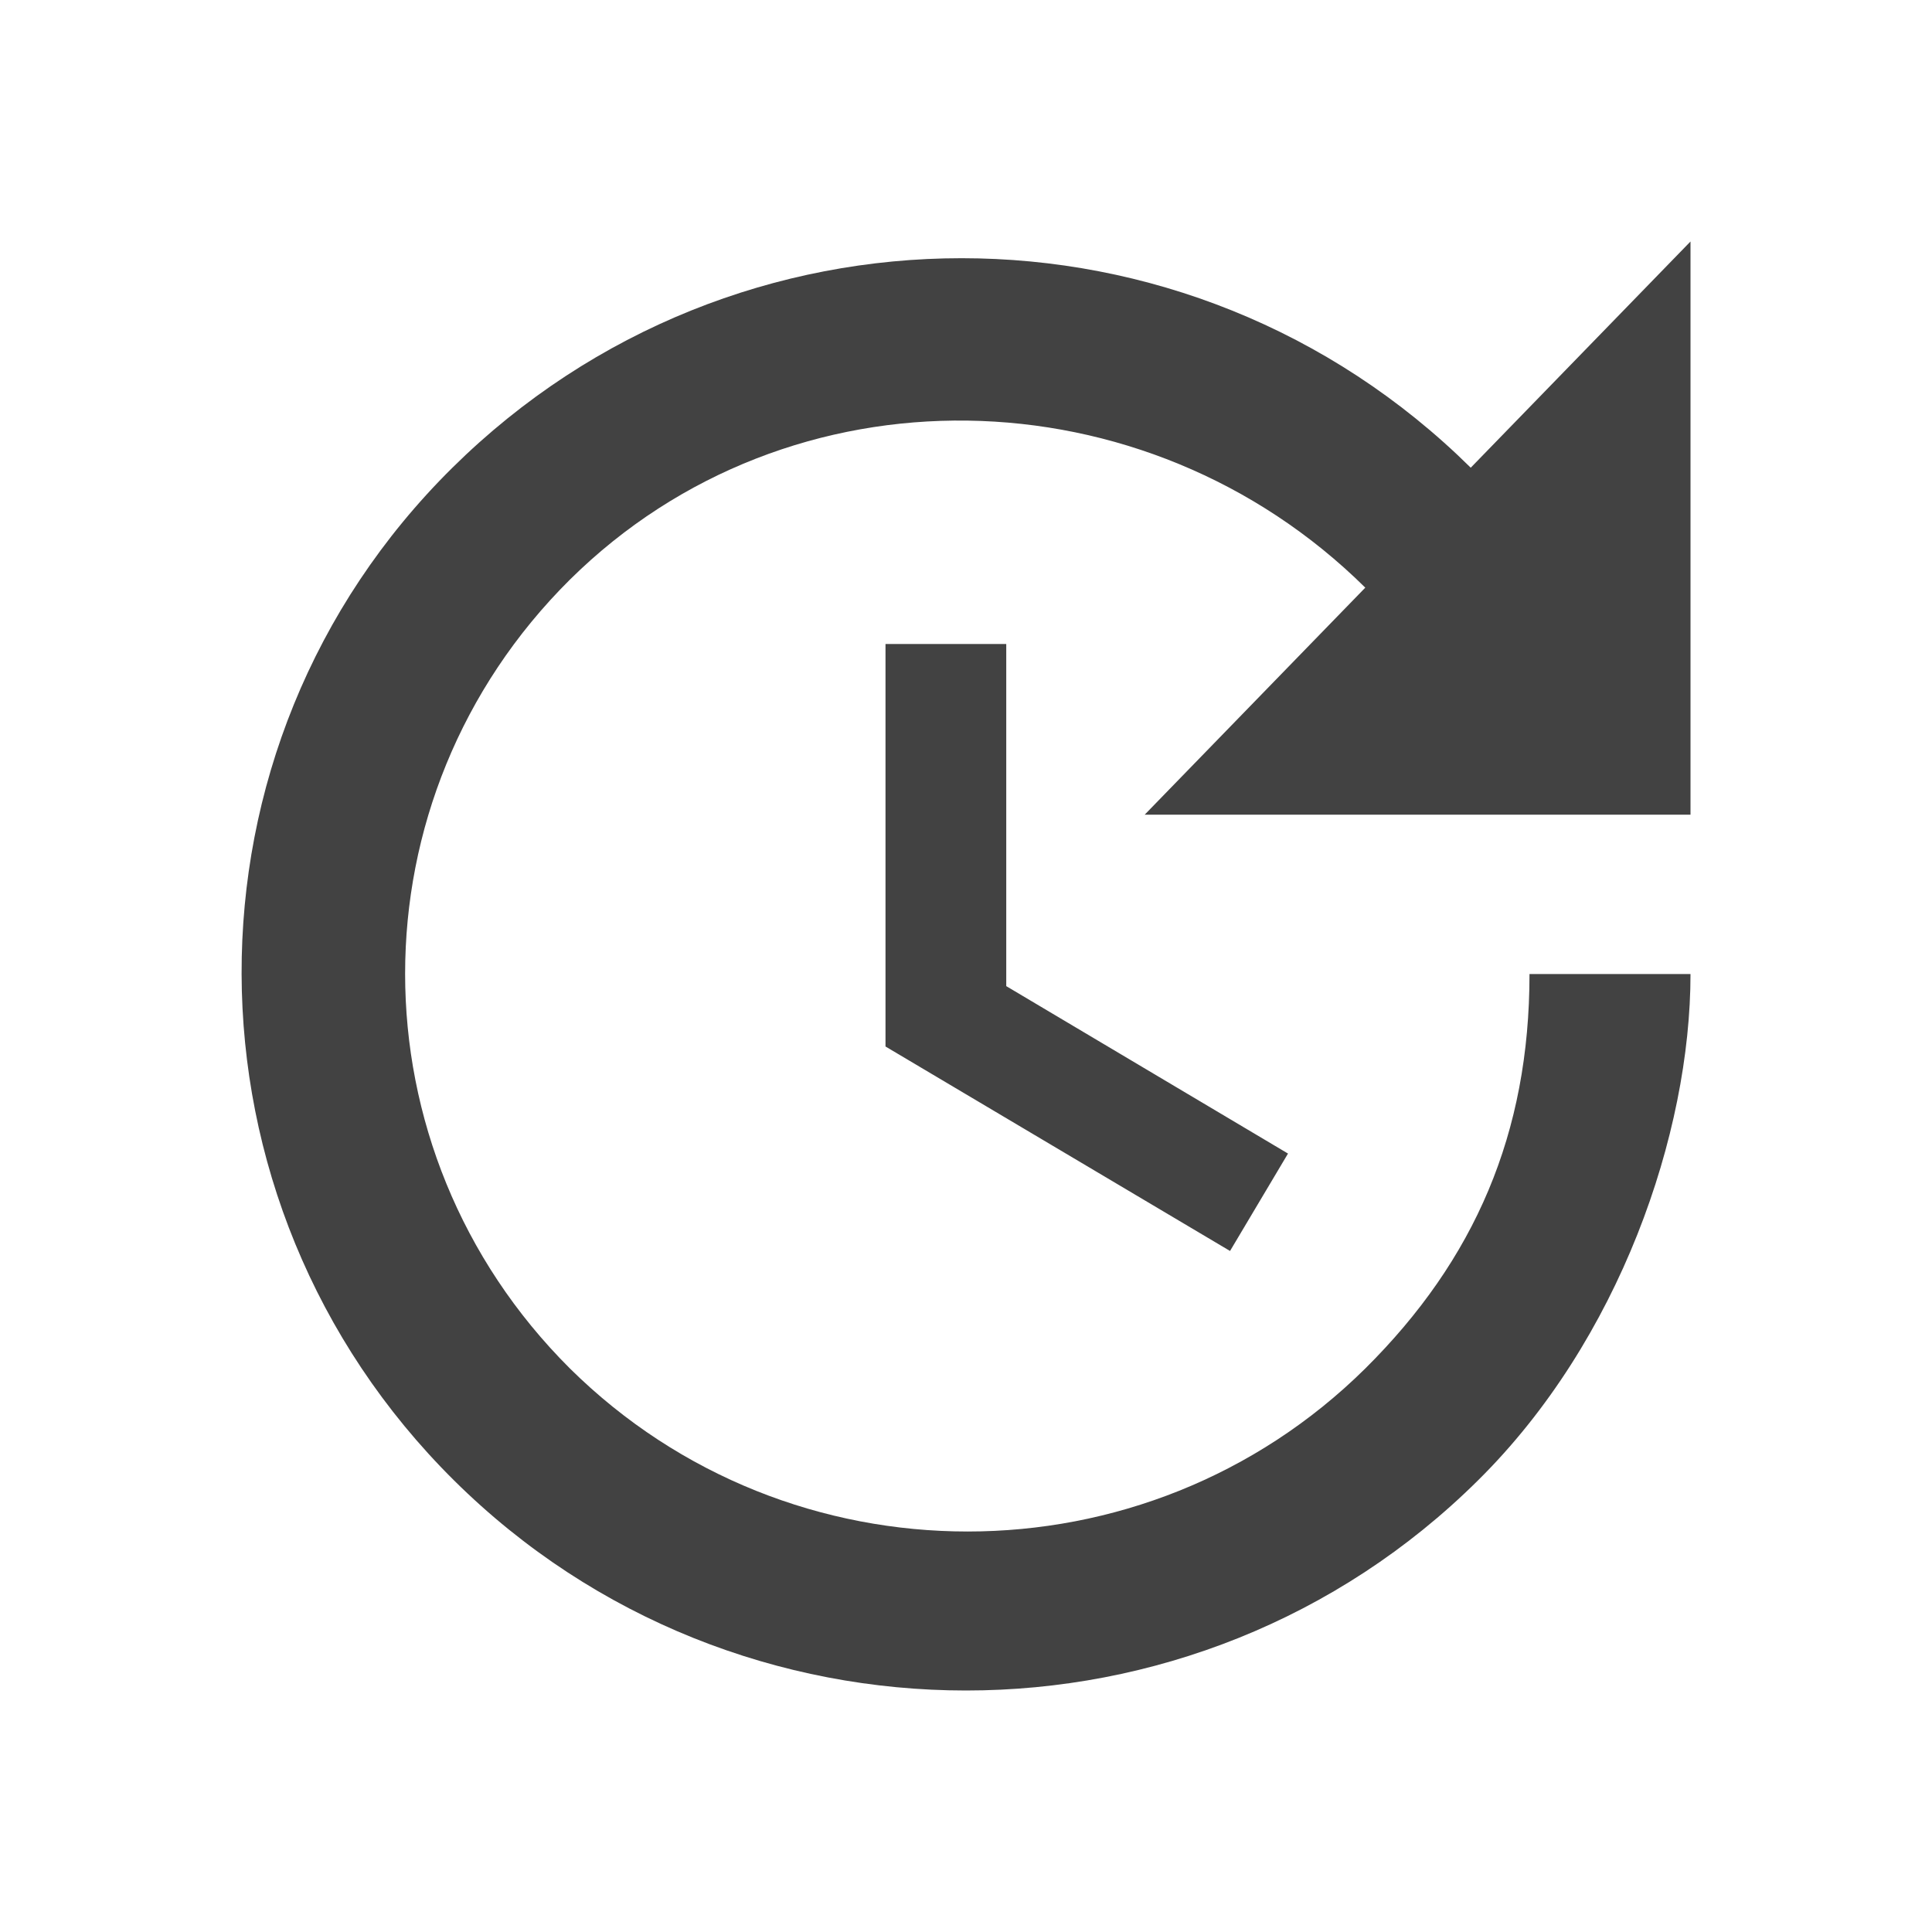
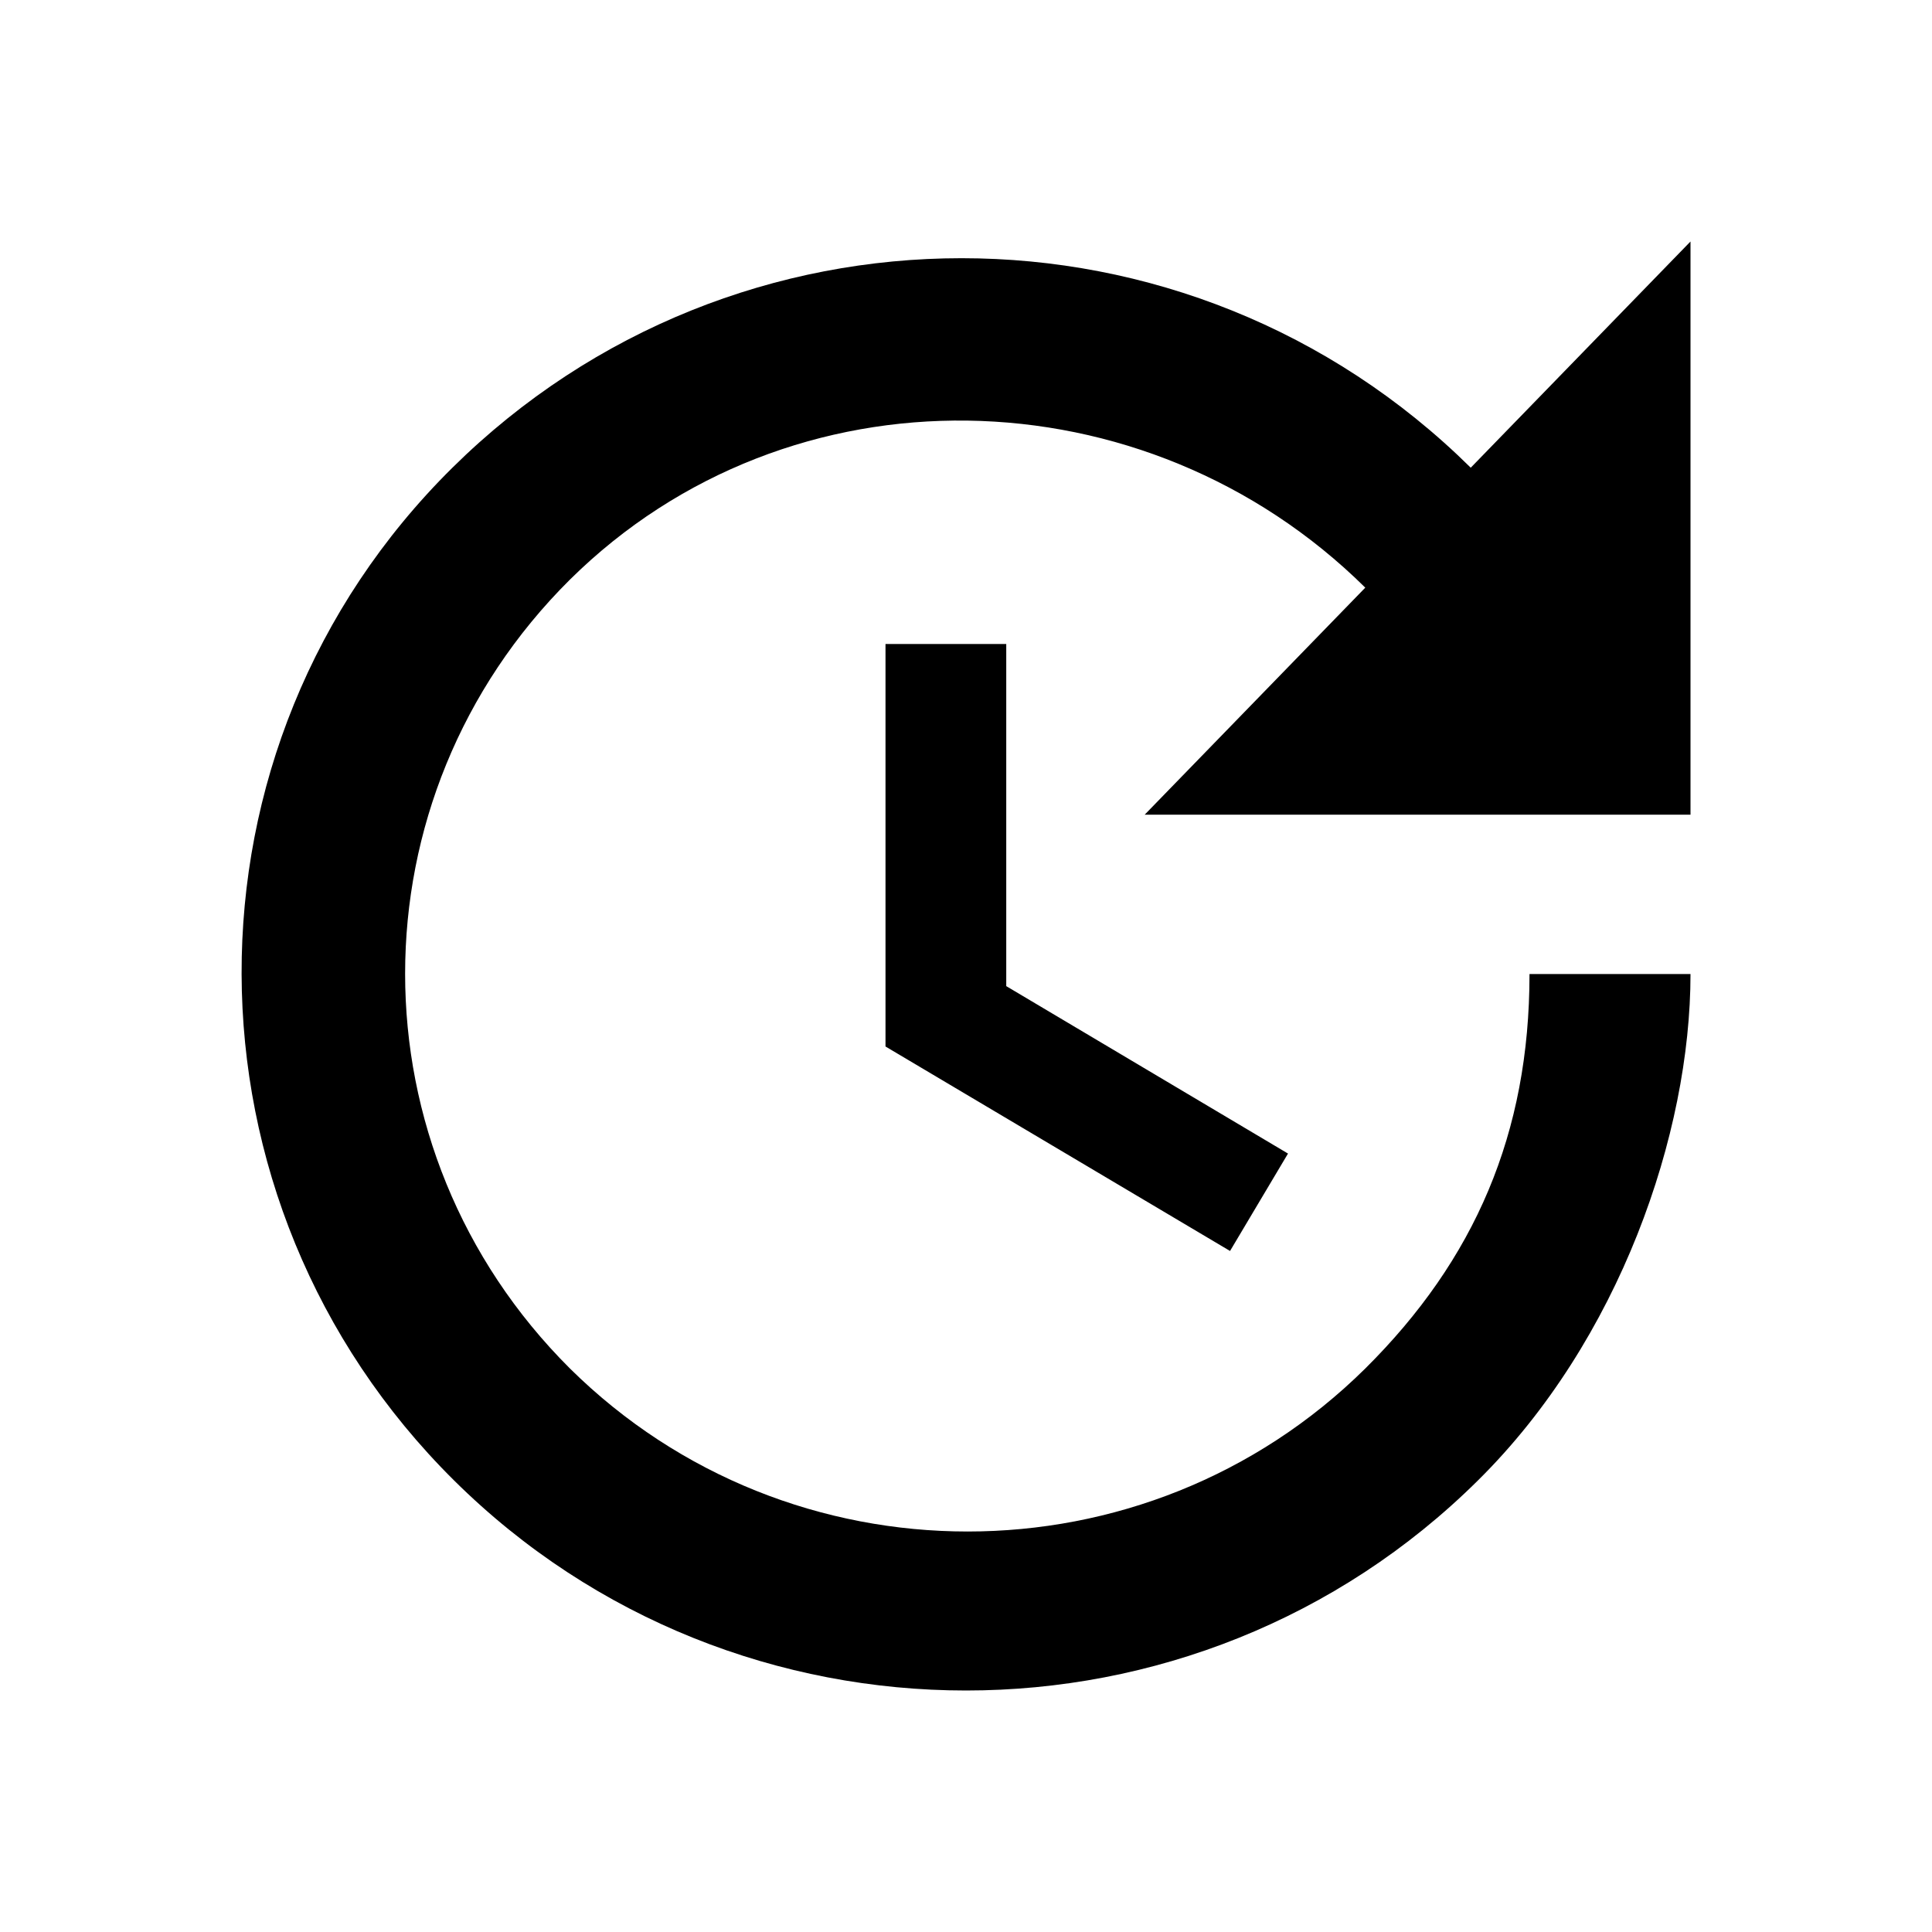
<svg xmlns="http://www.w3.org/2000/svg" version="1.1" width="24" height="24" viewBox="0 0 24 24">
-   <path d="M21,10.12H14.22L16.96,7.3C14.23,4.6 9.81,4.5 7.08,7.2C4.35,9.91 4.35,14.28 7.08,17C9.81,19.7 14.23,19.7 16.96,17C18.32,15.65 19,14.08 19,12.1H21C21,14.08 20.12,16.65 18.36,18.39C14.85,21.87 9.15,21.87 5.64,18.39C2.14,14.92 2.11,9.28 5.62,5.81C9.13,2.34 14.76,2.34 18.27,5.81L21,3V10.12M12.5,8V12.25L16,14.33L15.28,15.54L11,13V8H12.5Z" style="fill:#424242" />
+   <path d="M21,10.12H14.22L16.96,7.3C14.23,4.6 9.81,4.5 7.08,7.2C4.35,9.91 4.35,14.28 7.08,17C9.81,19.7 14.23,19.7 16.96,17C18.32,15.65 19,14.08 19,12.1H21C21,14.08 20.12,16.65 18.36,18.39C14.85,21.87 9.15,21.87 5.64,18.39C2.14,14.92 2.11,9.28 5.62,5.81C9.13,2.34 14.76,2.34 18.27,5.81L21,3V10.12M12.5,8V12.25L16,14.33L15.28,15.54L11,13V8H12.5Z" style="fill:424242" />
</svg>
